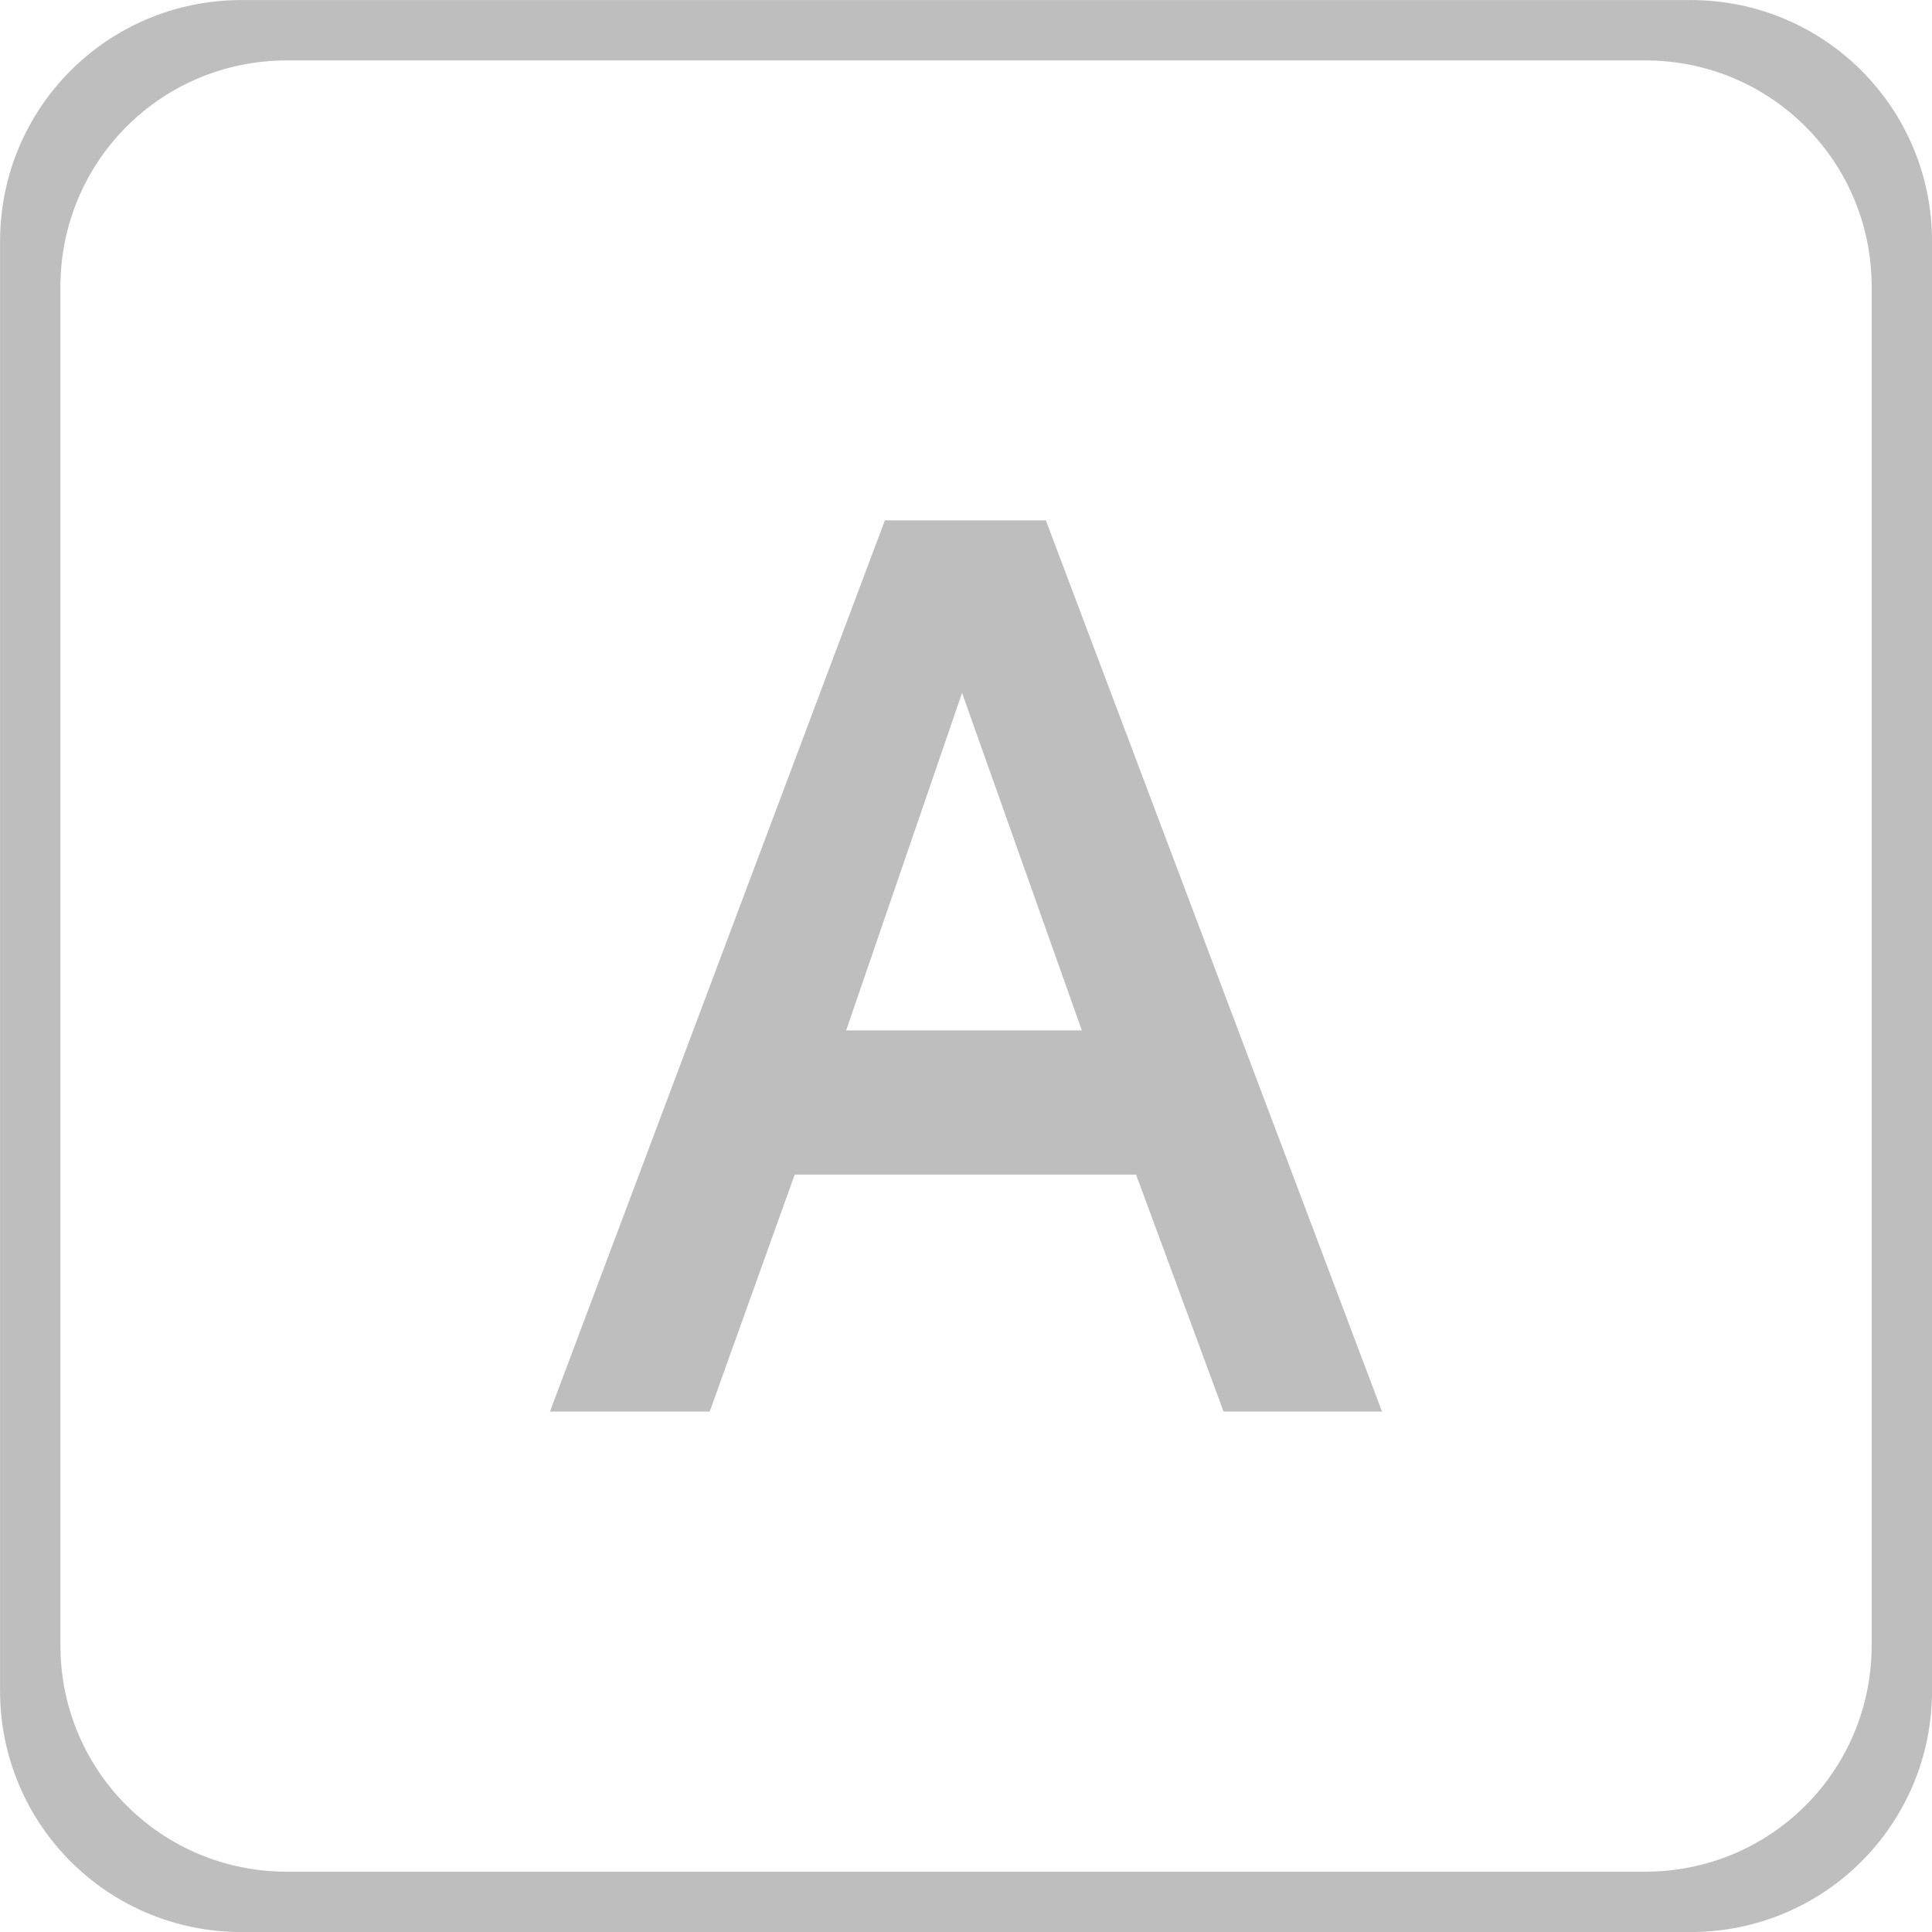
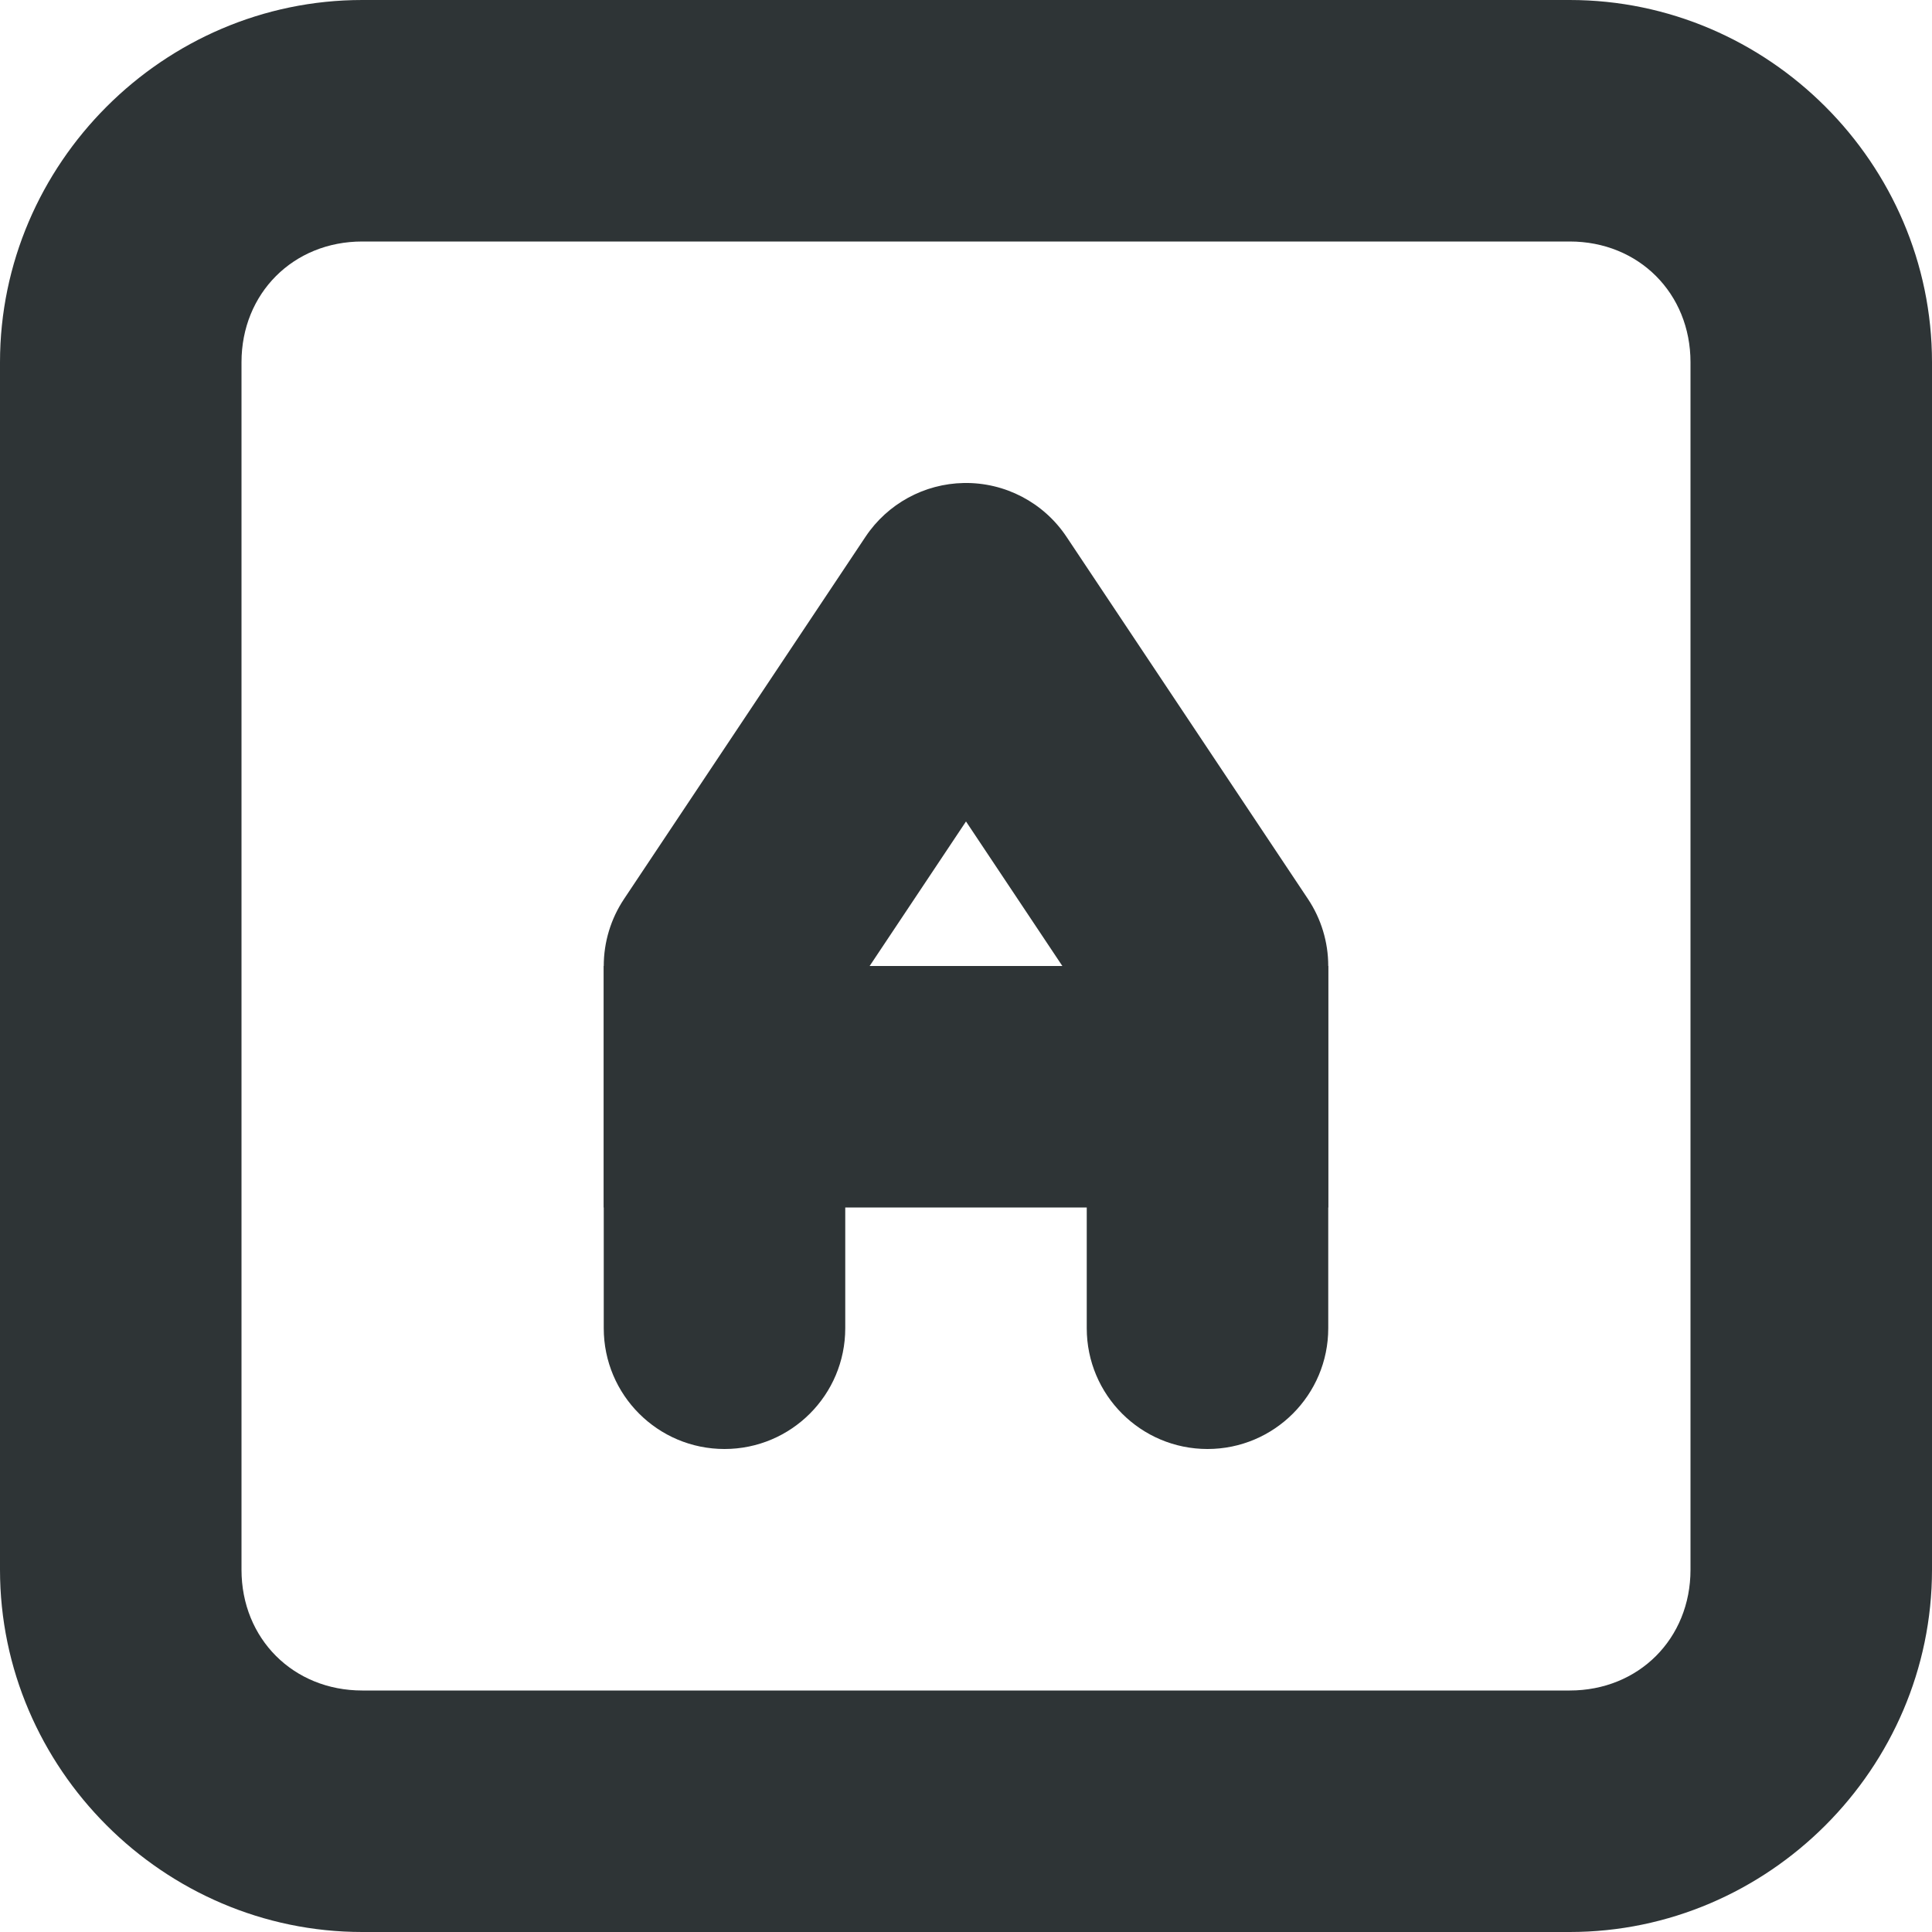
- <svg xmlns="http://www.w3.org/2000/svg" height="16" id="svg7384" version="1.1" width="16">
-   <defs id="defs7386" />
-   <g id="layer2" transform="translate(-44.72763,-178.8576)" />
-   <g id="layer9" transform="translate(-285.7278,-395.8576)" />
-   <g id="layer1" transform="translate(-44.72763,-178.8576)" />
-   <g id="layer3" transform="translate(-44.72763,-178.8576)">
-     <path d="m 49.282,190.548 h 1.323 l 0.704,-1.963 h 2.827 l 0.725,1.963 h 1.312 l -2.784,-7.381 h -1.333 z m 2.453,-3.157 0.96,-2.795 0.992,2.795 z" id="path4859" style="font-weight:bold;font-size:medium;line-height:25px;font-family:Cantarell;-inkscape-font-specification:'Cantarell, Bold';letter-spacing:0px;word-spacing:0px;fill:#bebebe;stroke-width:1px" />
-     <path d="m 46.728,178.858 c -1.108,0 -2,0.892 -2,2 v 12 c 0,1.108 0.892,2 2,2 h 12 c 1.108,0 2,-0.892 2,-2 v -12 c 0,-1.108 -0.892,-2 -2,-2 z m 0.375,0.5 h 11.25 c 1.039,0 1.875,0.836 1.875,1.875 v 11.25 c 0,1.039 -0.836,1.875 -1.875,1.875 h -11.25 c -1.039,0 -1.875,-0.836 -1.875,-1.875 v -11.25 c 0,-1.039 0.836,-1.875 1.875,-1.875 z" id="path5053" style="fill:#bebebe" />
+ <svg xmlns="http://www.w3.org/2000/svg" width="16" height="16">
+   <g color="#000" font-weight="400" font-family="sans-serif" white-space="normal" fill="#2e3436">
+     <path d="M3 0C1.355 0 0 1.355 0 3v10c0 1.645 1.355 3 3 3h10c1.645 0 3-1.355 3-3V3c0-1.645-1.355-3-3-3zm0 2h10c.571 0 1 .429 1 1v10c0 .571-.429 1-1 1H3c-.571 0-1-.429-1-1V3c0-.571.429-1 1-1z" style="line-height:normal;font-variant-ligatures:normal;font-variant-position:normal;font-variant-caps:normal;font-variant-numeric:normal;font-variant-alternates:normal;font-feature-settings:normal;text-indent:0;text-align:start;text-decoration-line:none;text-decoration-style:solid;text-decoration-color:#000;text-transform:none;text-orientation:mixed;shape-padding:0;isolation:auto;mix-blend-mode:normal" overflow="visible" />
+     <path d="M7.982 4a1 1 0 0 0-.814.445l-2 3A1 1 0 0 0 5 8v3a1 1 0 1 0 2 0V8.303l1-1.5 1 1.5V11a1 1 0 1 0 2 0V8a1 1 0 0 0-.168-.555l-2-3A1 1 0 0 0 7.982 4z" style="line-height:normal;font-variant-ligatures:normal;font-variant-position:normal;font-variant-caps:normal;font-variant-numeric:normal;font-variant-alternates:normal;font-feature-settings:normal;text-indent:0;text-align:start;text-decoration-line:none;text-decoration-style:solid;text-decoration-color:#000;text-transform:none;text-orientation:mixed;shape-padding:0;isolation:auto;mix-blend-mode:normal" overflow="visible" />
+     <path d="M5 8v2h6V8H6z" style="line-height:normal;font-variant-ligatures:normal;font-variant-position:normal;font-variant-caps:normal;font-variant-numeric:normal;font-variant-alternates:normal;font-feature-settings:normal;text-indent:0;text-align:start;text-decoration-line:none;text-decoration-style:solid;text-decoration-color:#000;text-transform:none;text-orientation:mixed;shape-padding:0;isolation:auto;mix-blend-mode:normal" overflow="visible" />
  </g>
</svg>
